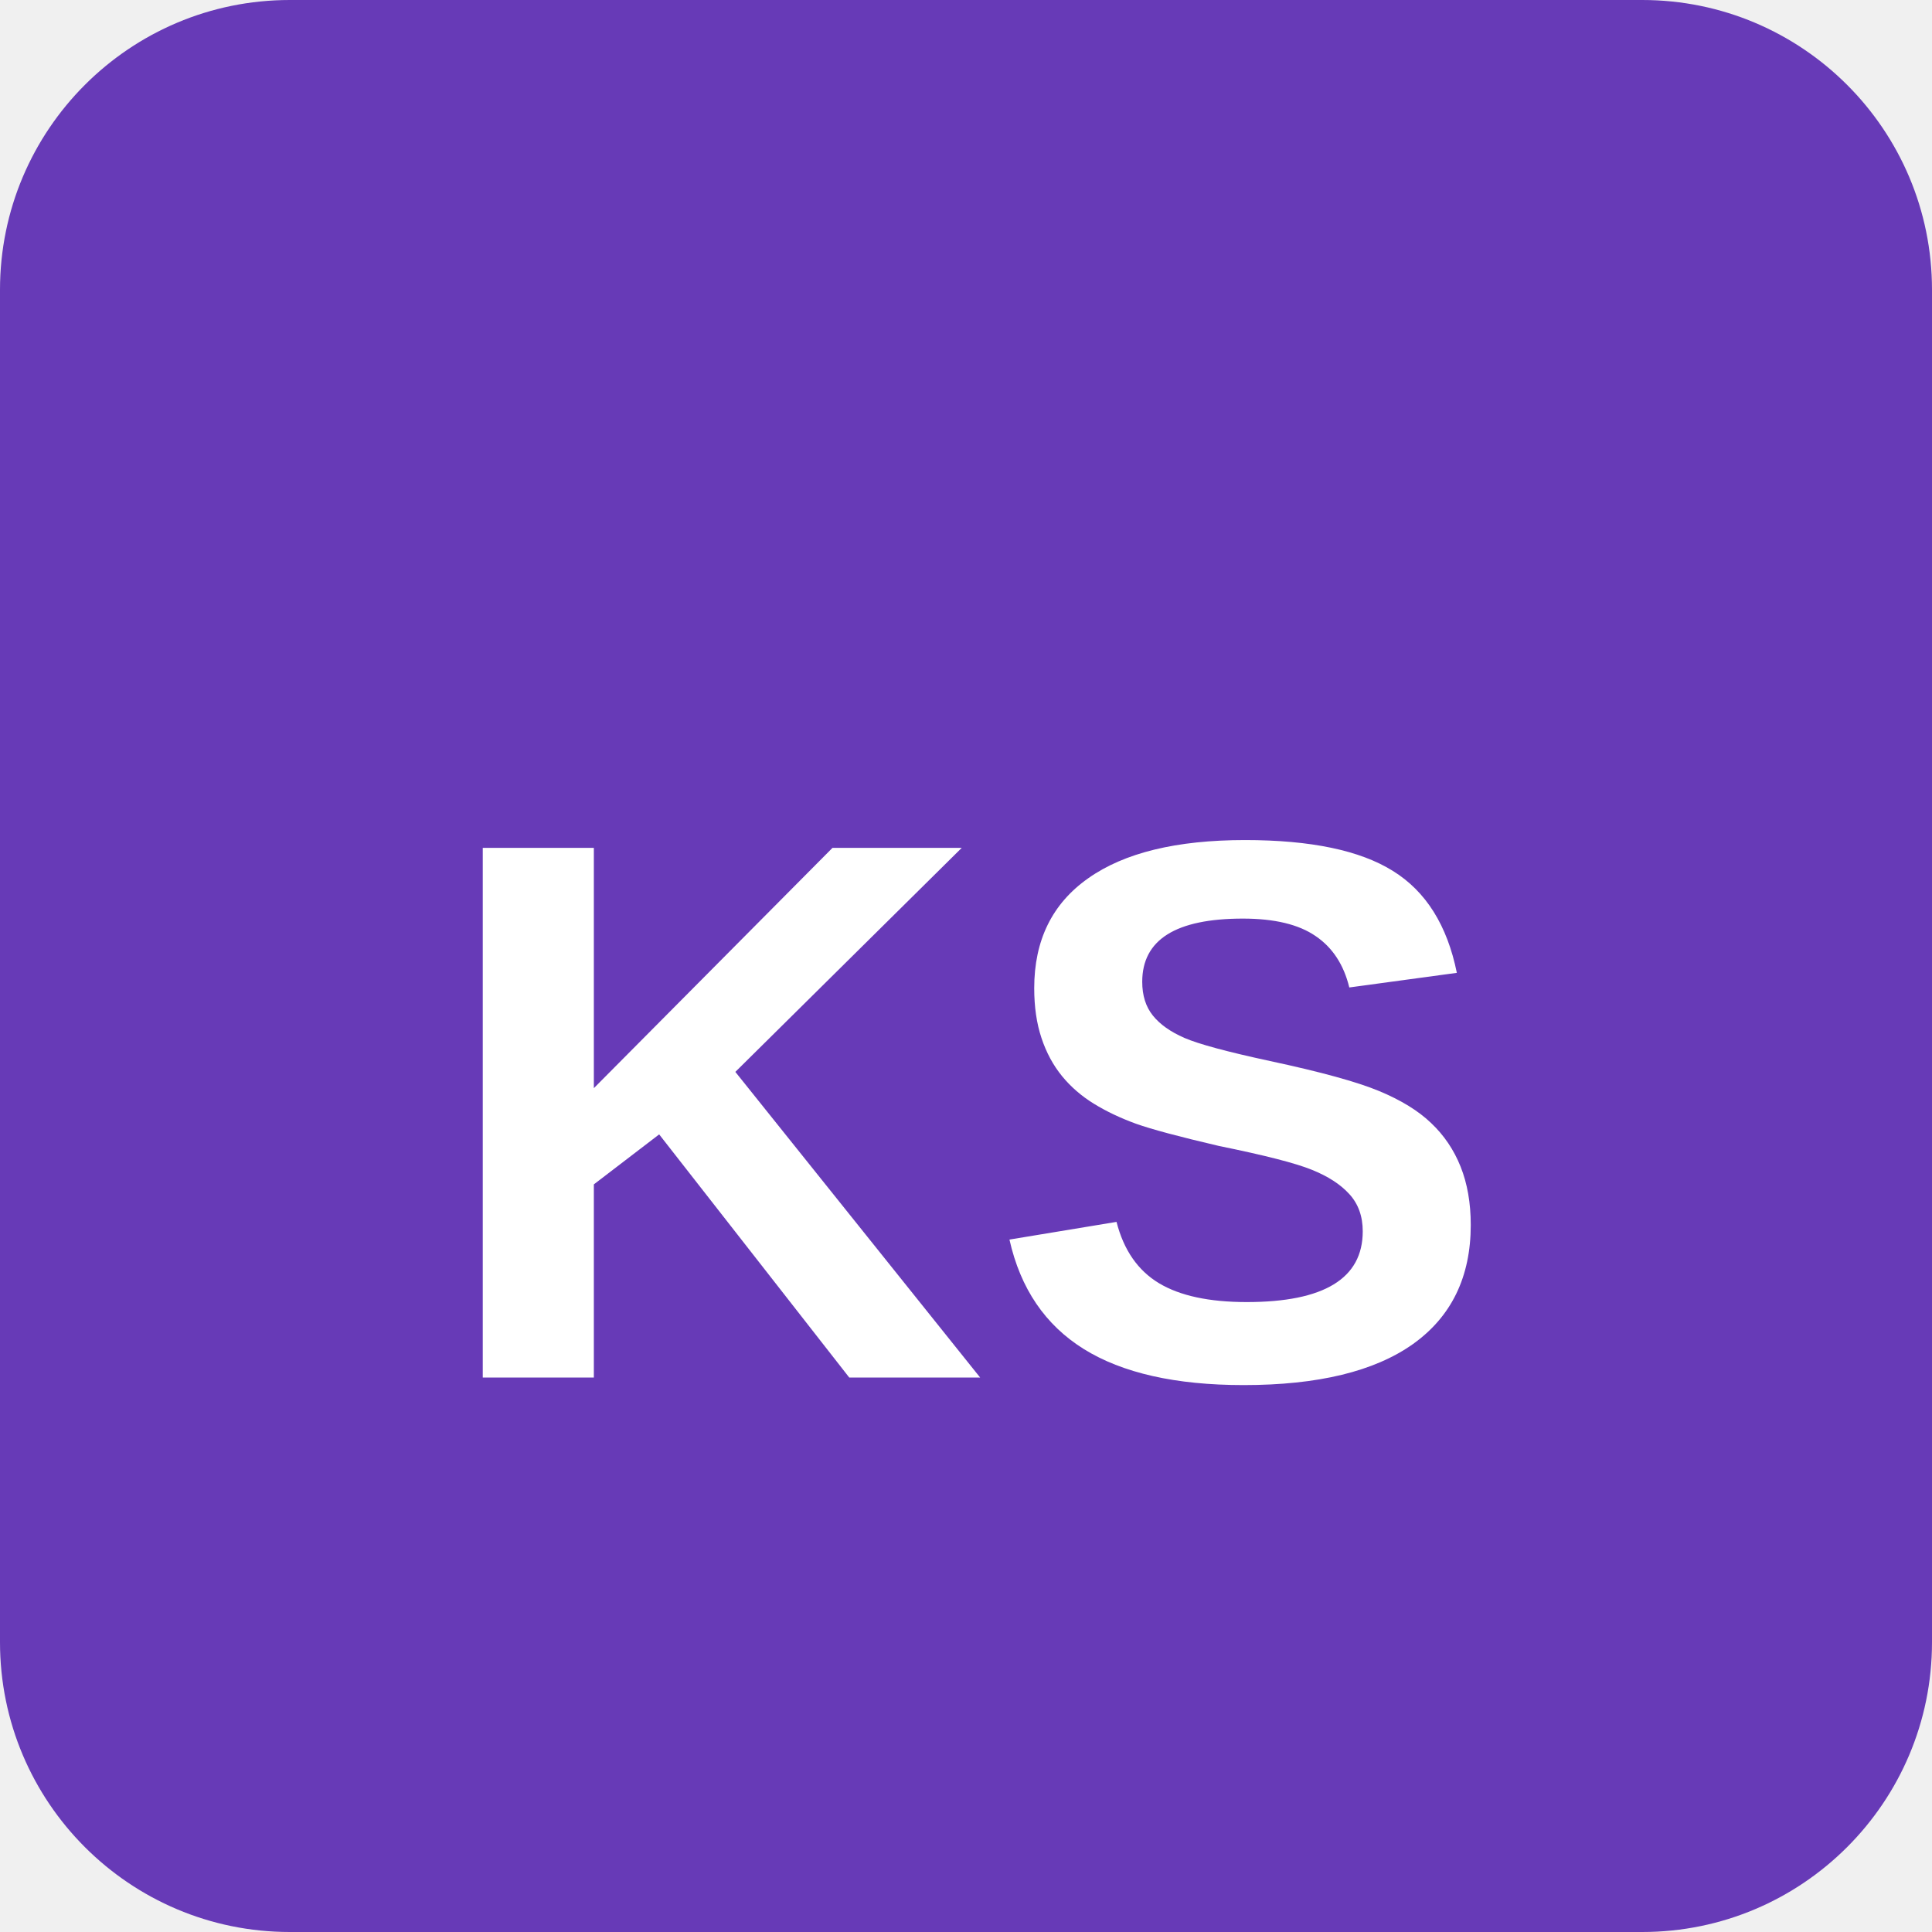
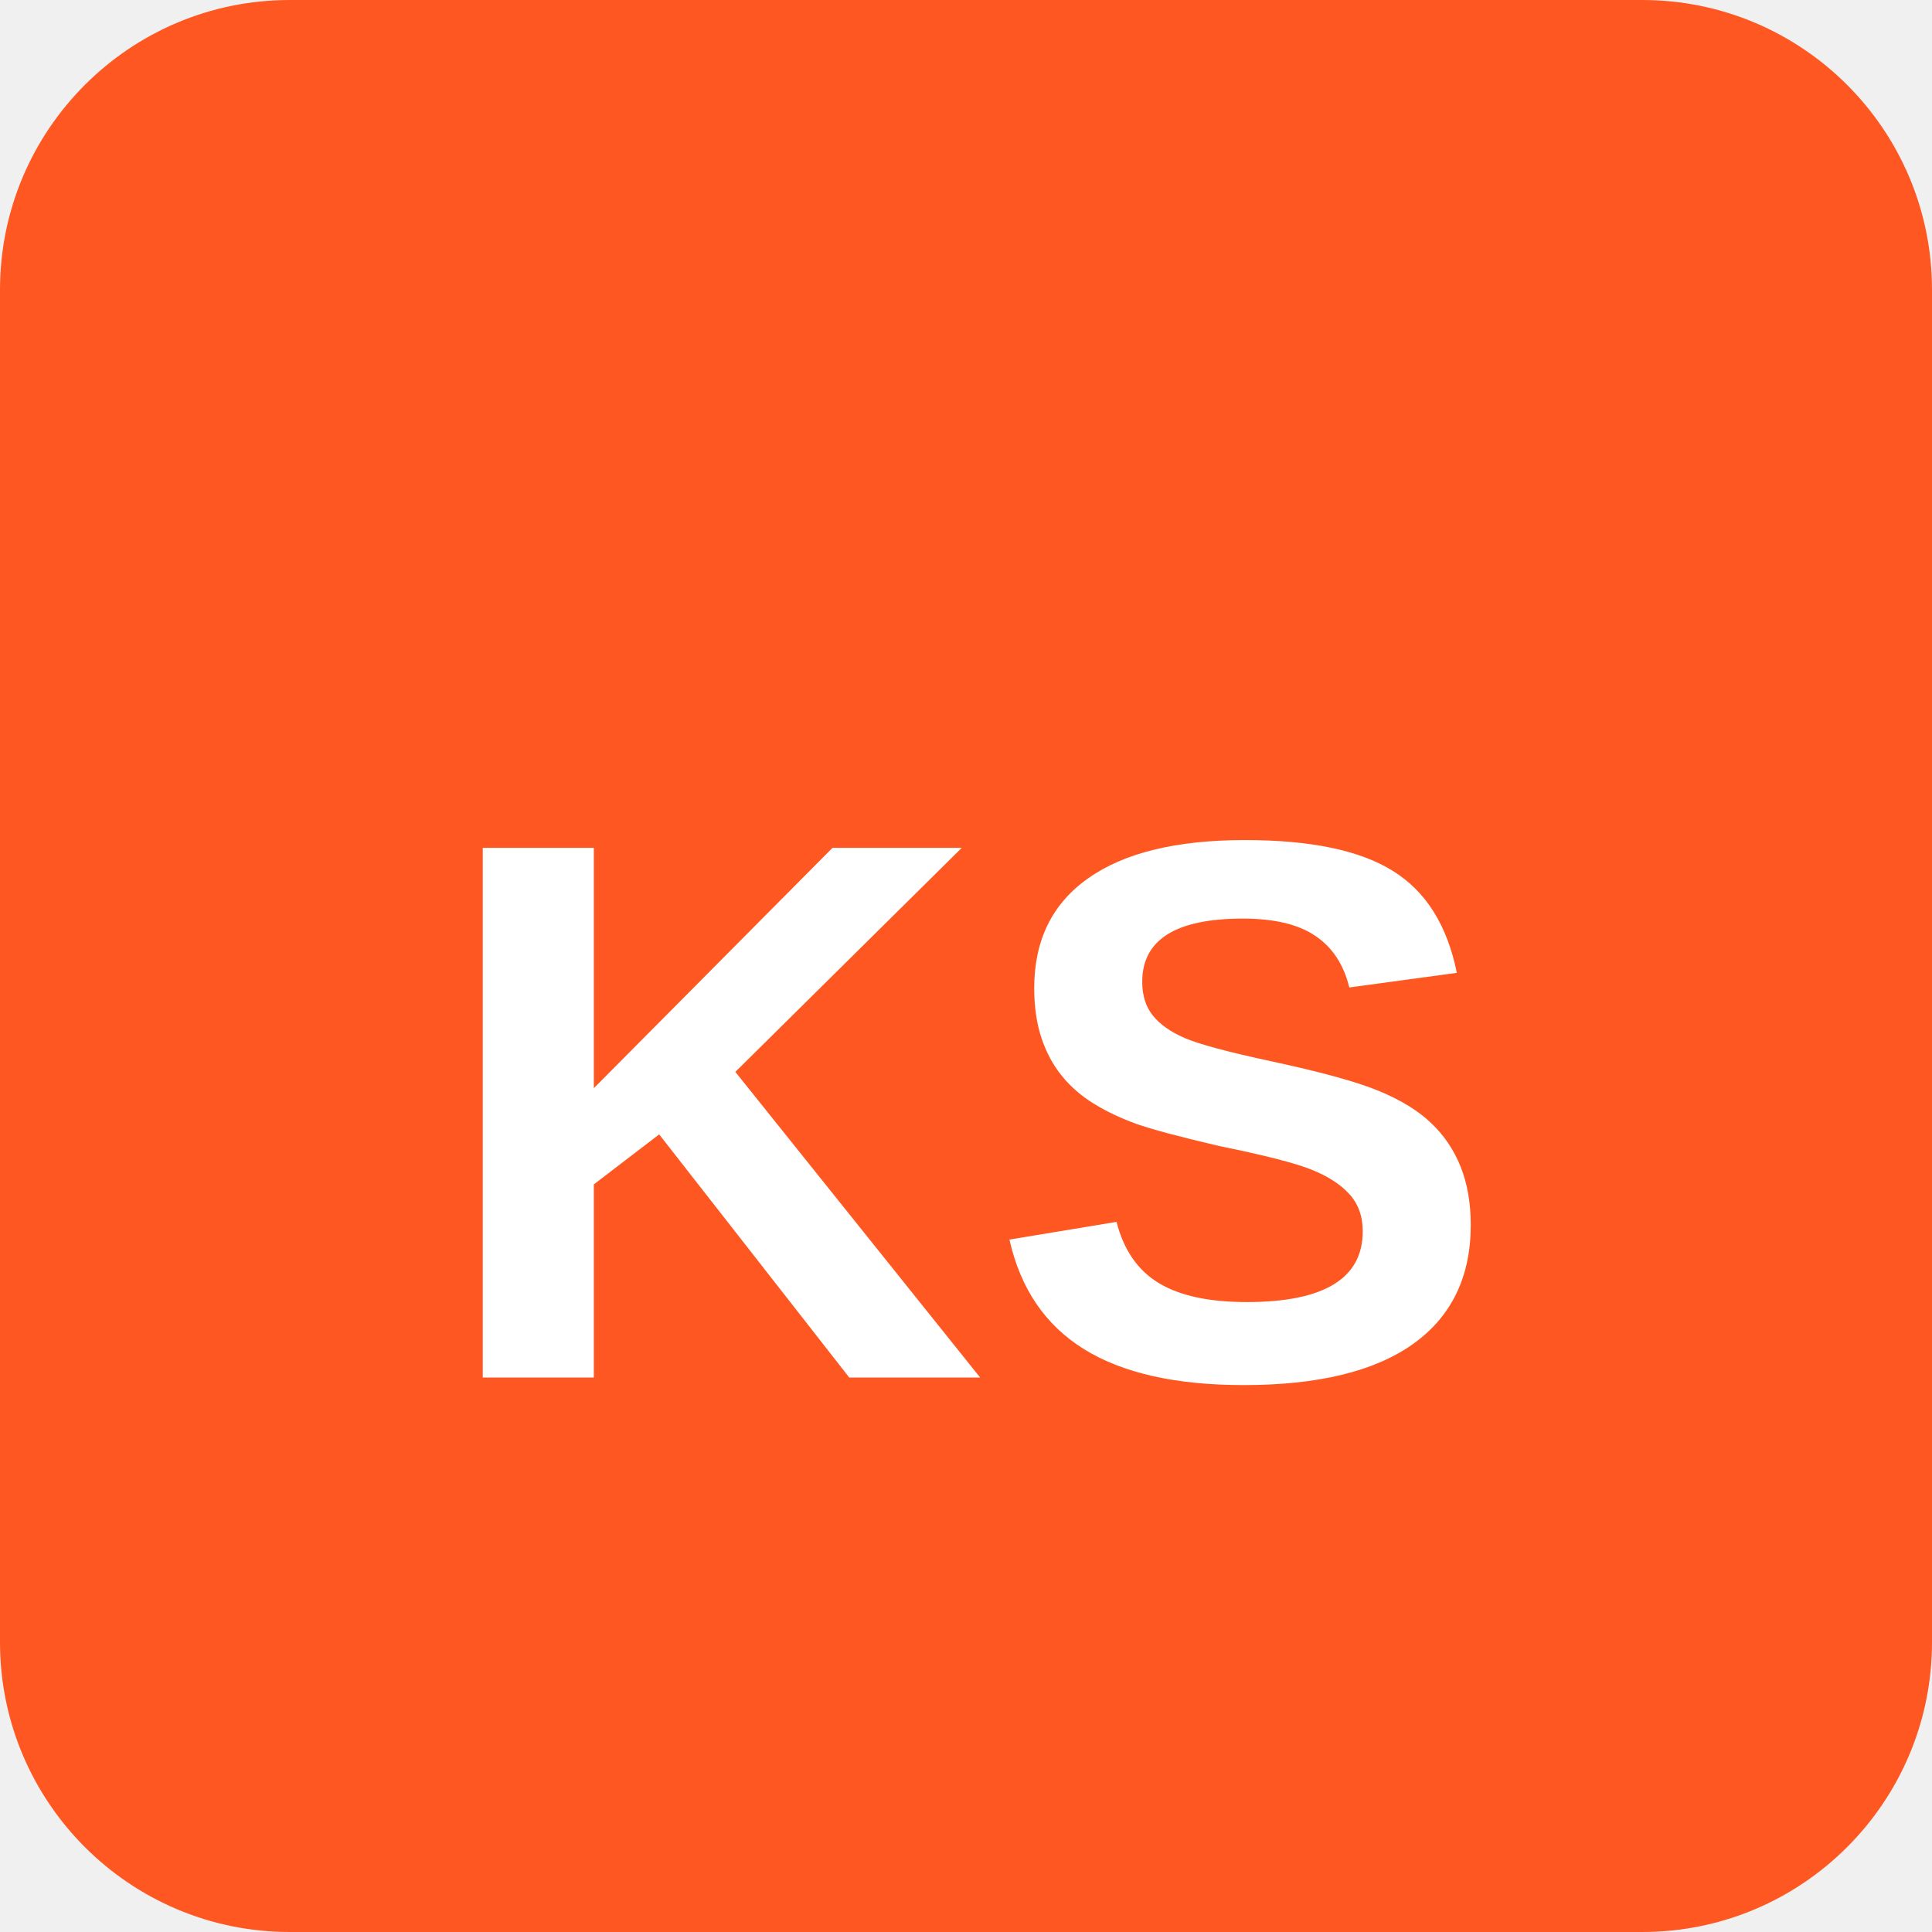
<svg xmlns="http://www.w3.org/2000/svg" width="128" height="128" viewBox="0 0 128 128">
-   <rect width="128" height="128" rx="19.2" fill="#673AB7" />
+   <rect width="128" height="128" rx="19.2" fill="#FF5722" />
  <text x="50%" y="76.8" font-family="Arial, sans-serif" font-size="51" font-weight="bold" fill="#FFFFFF" text-anchor="middle" dominant-baseline="middle">
    KS
  </text>
</svg>
